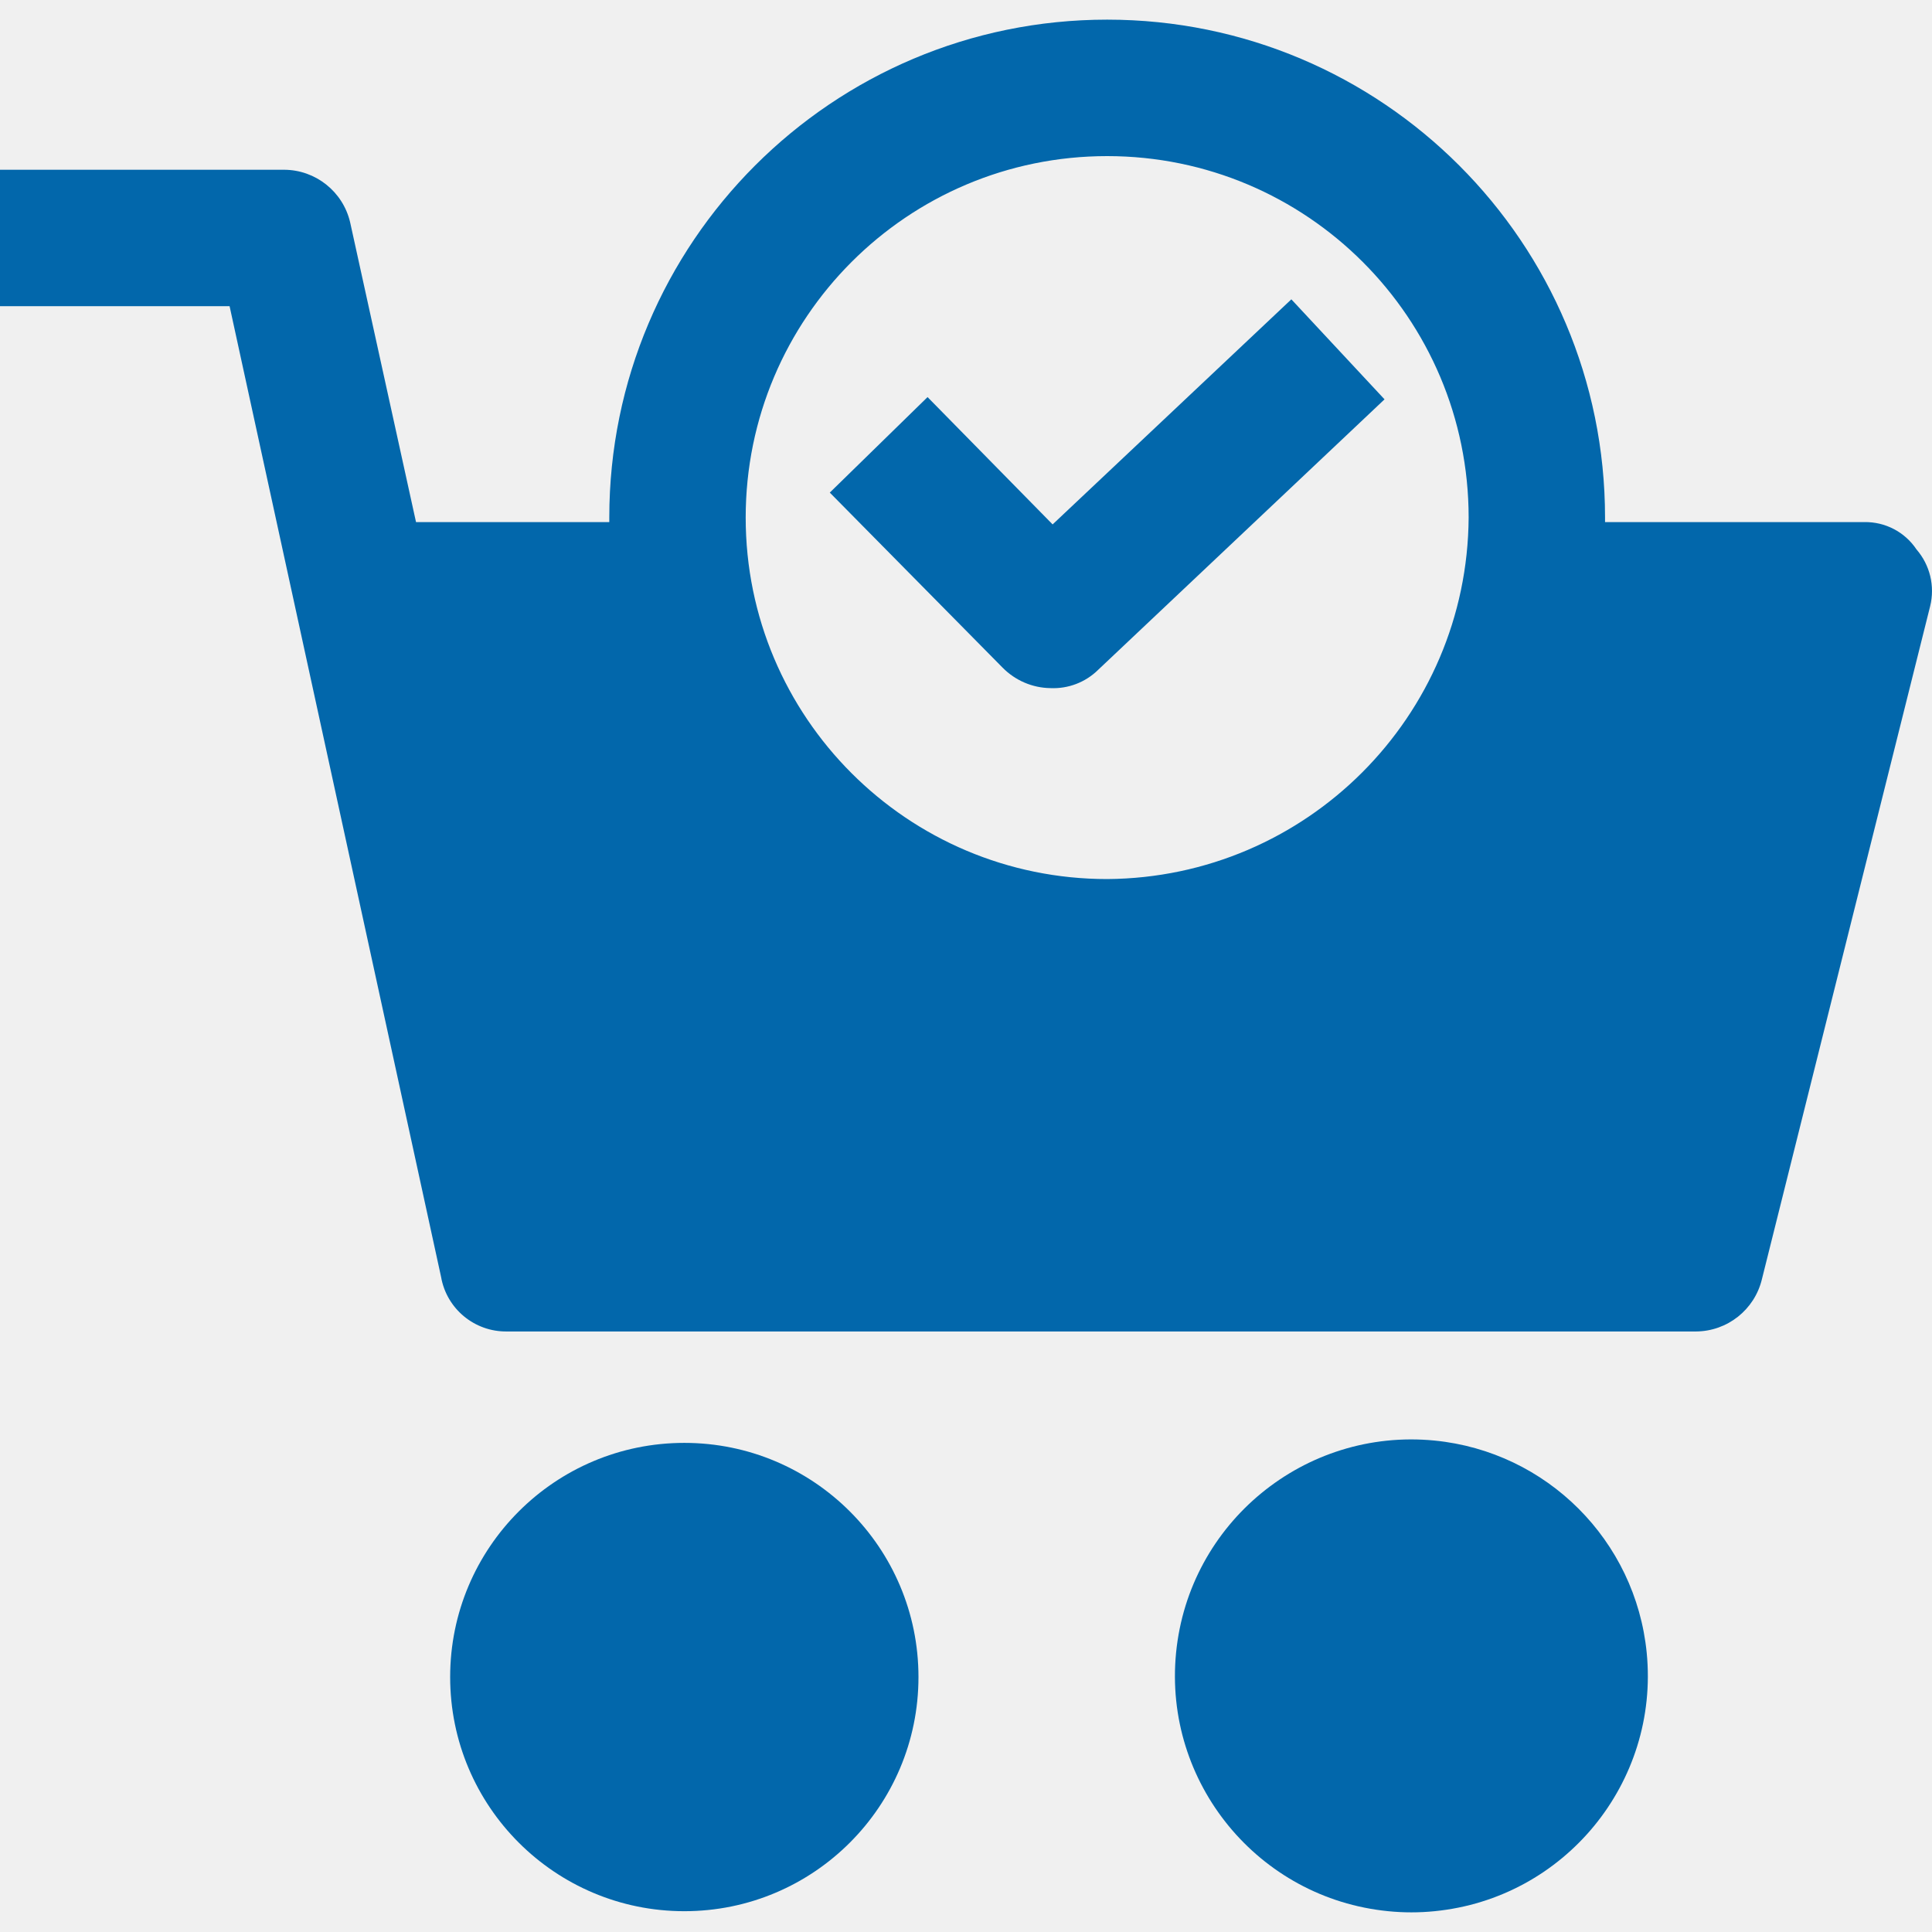
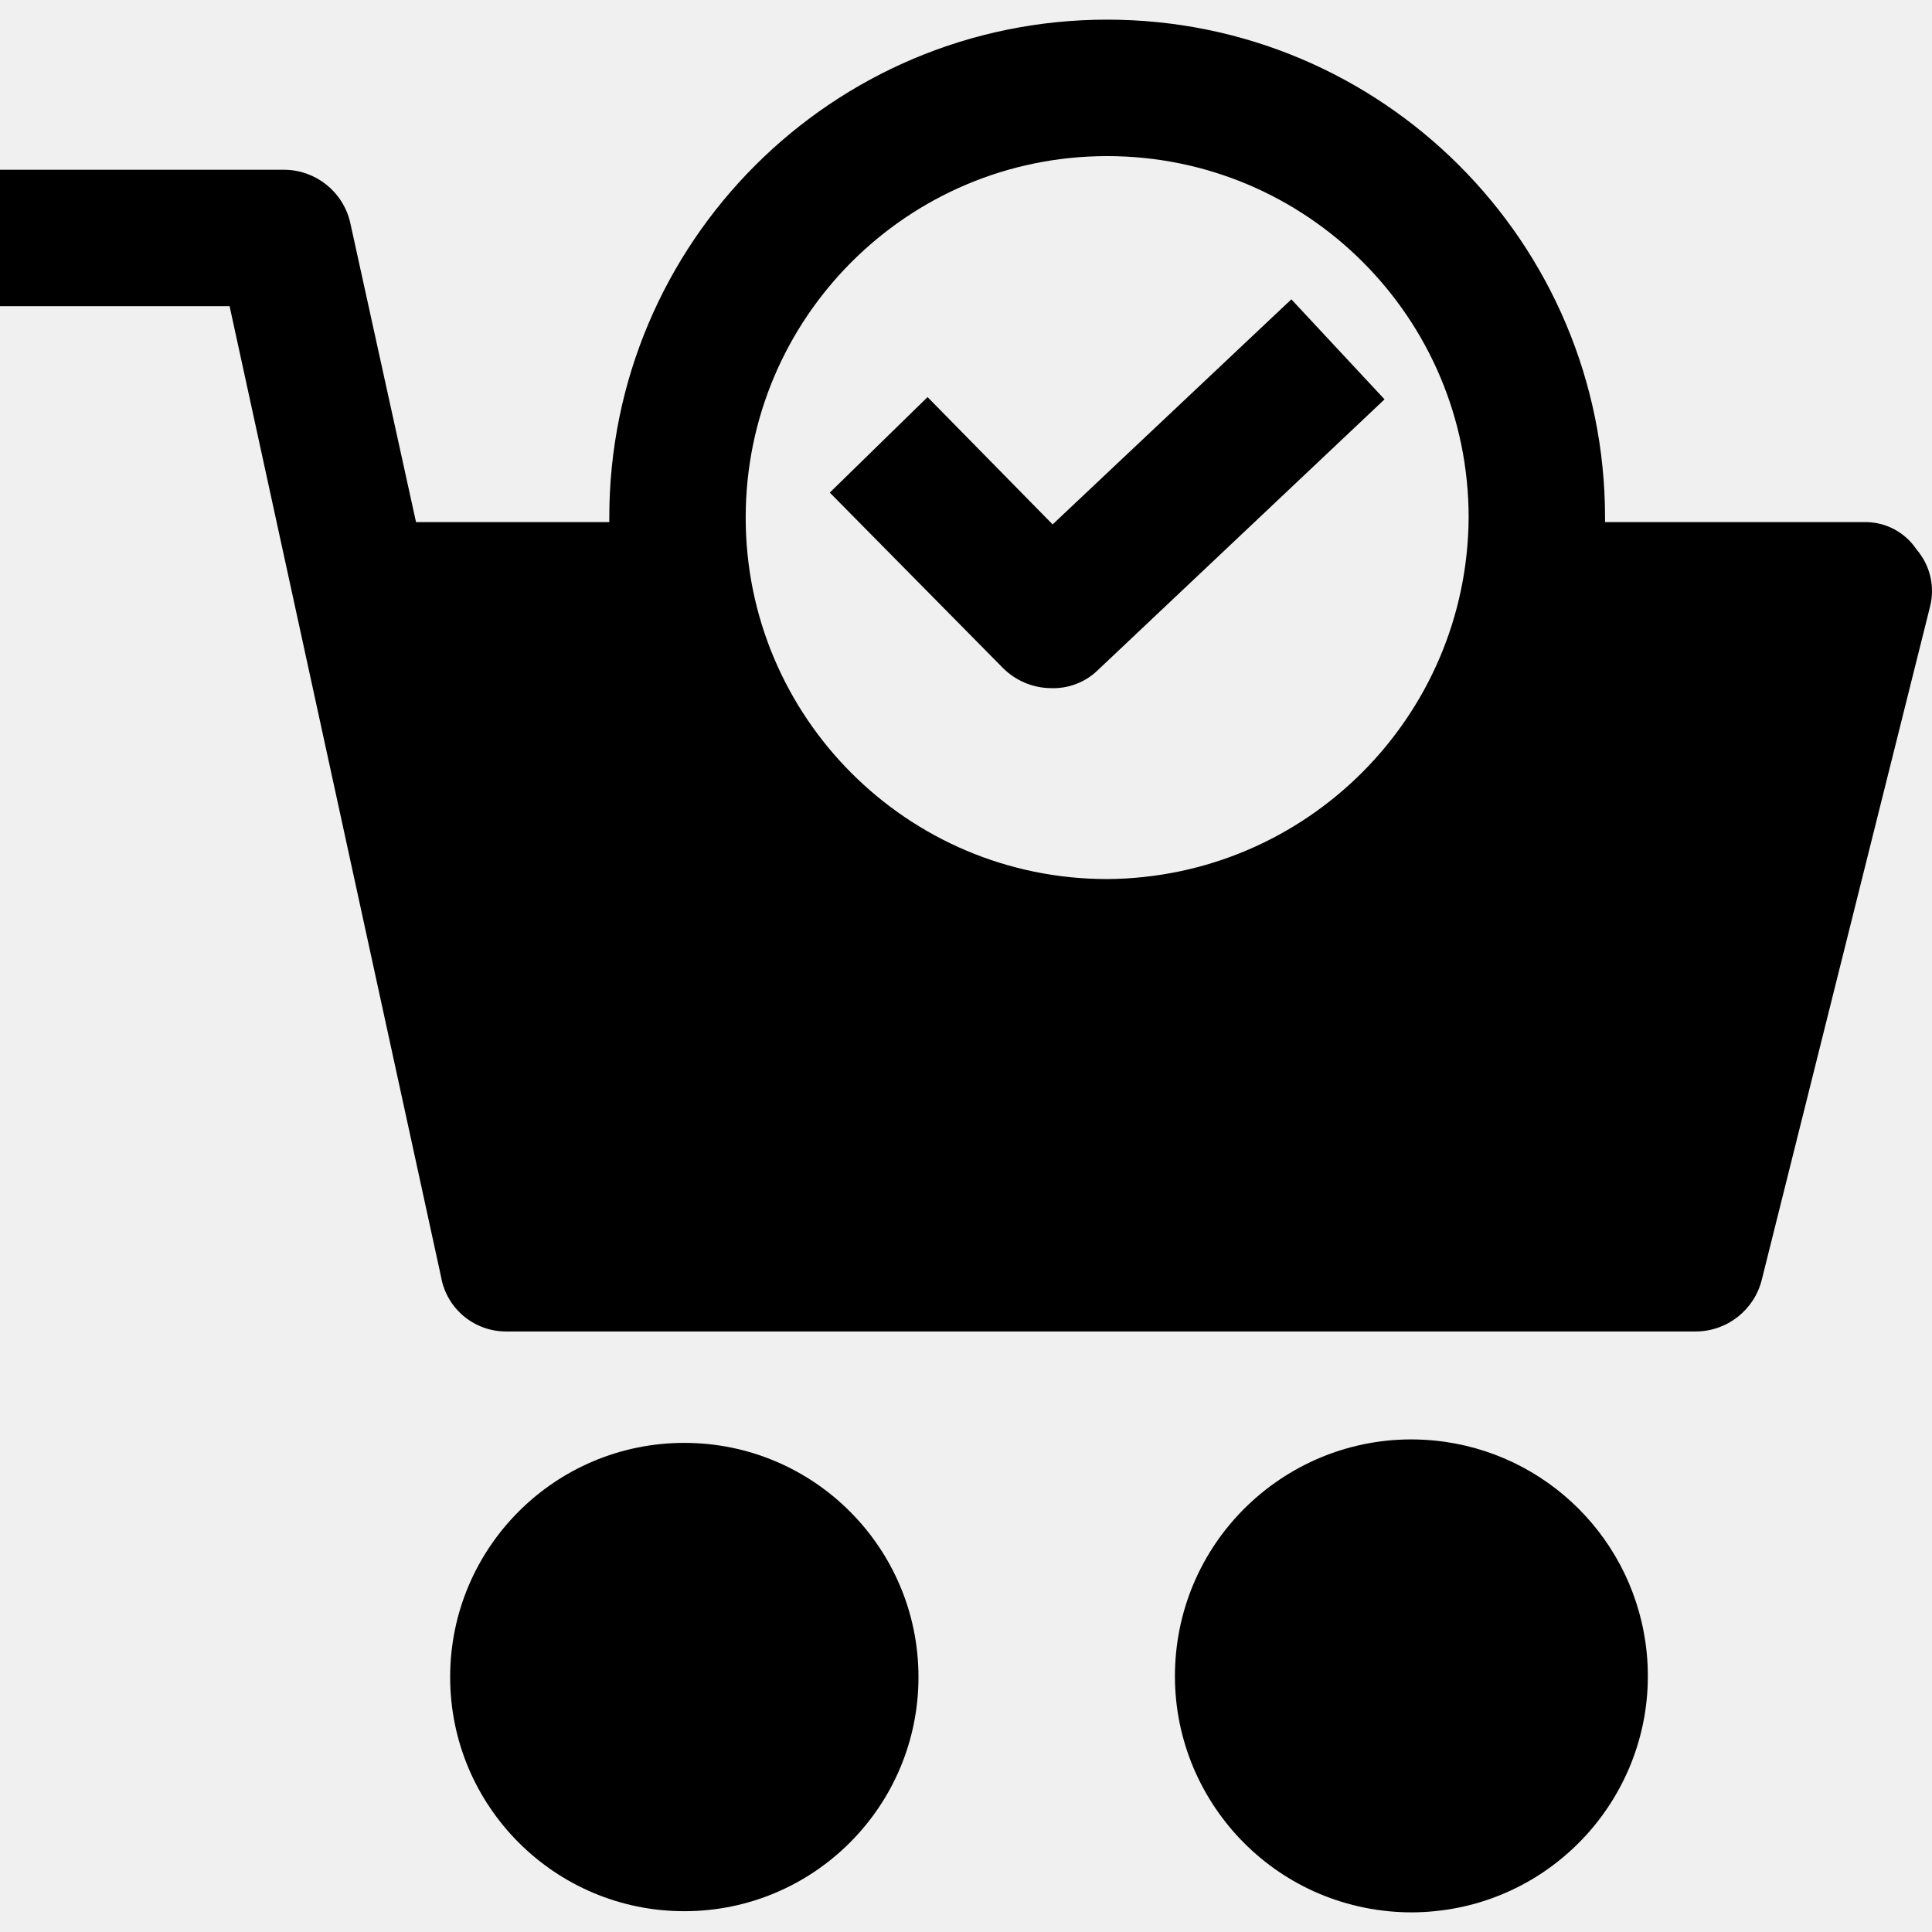
- <svg xmlns="http://www.w3.org/2000/svg" width="30" height="30" viewBox="0 0 30 30" fill="none">
+ <svg xmlns="http://www.w3.org/2000/svg" width="24" height="24" viewBox="0 0 30 30" fill="none">
  <g clip-path="url(#clip0_6373_4188)">
-     <path d="M10.626 29.677C12.634 29.677 14.262 28.049 14.262 26.041C14.262 24.033 12.634 22.405 10.626 22.405C8.618 22.405 6.99 24.033 6.99 26.041C6.99 28.049 8.618 29.677 10.626 29.677Z" fill="#0267AB" />
-     <path d="M22.276 22.369C20.258 22.171 18.461 23.646 18.262 25.664C18.064 27.682 19.538 29.478 21.556 29.677C21.796 29.701 22.036 29.701 22.276 29.677C24.293 29.478 25.768 27.682 25.57 25.664C25.398 23.92 24.019 22.541 22.276 22.369Z" fill="#0267AB" />
-     <path d="M29.759 8.531C29.579 8.261 29.273 8.101 28.948 8.107H24.923V8.037C24.923 3.767 21.462 0.305 17.192 0.305C12.923 0.305 9.461 3.766 9.461 8.036C9.461 8.036 9.461 8.037 9.461 8.037V8.107H6.46L5.436 3.448C5.323 2.974 4.9 2.638 4.413 2.636H0V4.754H3.565L6.849 19.828C6.935 20.323 7.369 20.682 7.872 20.675H26.335C26.823 20.672 27.245 20.337 27.359 19.863L29.971 9.414C30.048 9.102 29.969 8.774 29.759 8.531ZM17.192 13.65C14.092 13.65 11.579 11.137 11.579 8.037C11.579 4.937 14.092 2.424 17.192 2.424C20.292 2.424 22.805 4.937 22.805 8.037C22.786 11.129 20.284 13.63 17.192 13.65Z" fill="#0267AB" />
-     <path d="M16.345 8.143L14.403 6.166L12.885 7.649L15.568 10.367C15.764 10.566 16.03 10.681 16.309 10.685C16.585 10.698 16.854 10.596 17.051 10.402L21.499 6.201L20.052 4.648L16.345 8.143Z" fill="#0267AB" />
+     <path d="M10.626 29.677C12.634 29.677 14.262 28.049 14.262 26.041C14.262 24.033 12.634 22.405 10.626 22.405C8.618 22.405 6.99 24.033 6.99 26.041C6.99 28.049 8.618 29.677 10.626 29.677Z" fill="currentColor" />
+     <path d="M22.276 22.369C20.258 22.171 18.461 23.646 18.262 25.664C18.064 27.682 19.538 29.478 21.556 29.677C21.796 29.701 22.036 29.701 22.276 29.677C24.293 29.478 25.768 27.682 25.57 25.664C25.398 23.92 24.019 22.541 22.276 22.369Z" fill="currentColor" />
+     <path d="M29.759 8.531C29.579 8.261 29.273 8.101 28.948 8.107H24.923V8.037C24.923 3.767 21.462 0.305 17.192 0.305C12.923 0.305 9.461 3.766 9.461 8.036C9.461 8.036 9.461 8.037 9.461 8.037V8.107H6.46L5.436 3.448C5.323 2.974 4.9 2.638 4.413 2.636H0V4.754H3.565L6.849 19.828C6.935 20.323 7.369 20.682 7.872 20.675H26.335C26.823 20.672 27.245 20.337 27.359 19.863L29.971 9.414C30.048 9.102 29.969 8.774 29.759 8.531ZM17.192 13.65C14.092 13.65 11.579 11.137 11.579 8.037C11.579 4.937 14.092 2.424 17.192 2.424C20.292 2.424 22.805 4.937 22.805 8.037C22.786 11.129 20.284 13.63 17.192 13.65Z" fill="currentColor" />
+     <path d="M16.345 8.143L14.403 6.166L12.885 7.649L15.568 10.367C15.764 10.566 16.03 10.681 16.309 10.685C16.585 10.698 16.854 10.596 17.051 10.402L21.499 6.201L20.052 4.648L16.345 8.143Z" fill="currentColor" />
  </g>
  <defs>
    <clipPath id="clip0_6373_4188">
      <rect width="30" height="30" fill="white" />
    </clipPath>
  </defs>
</svg>
